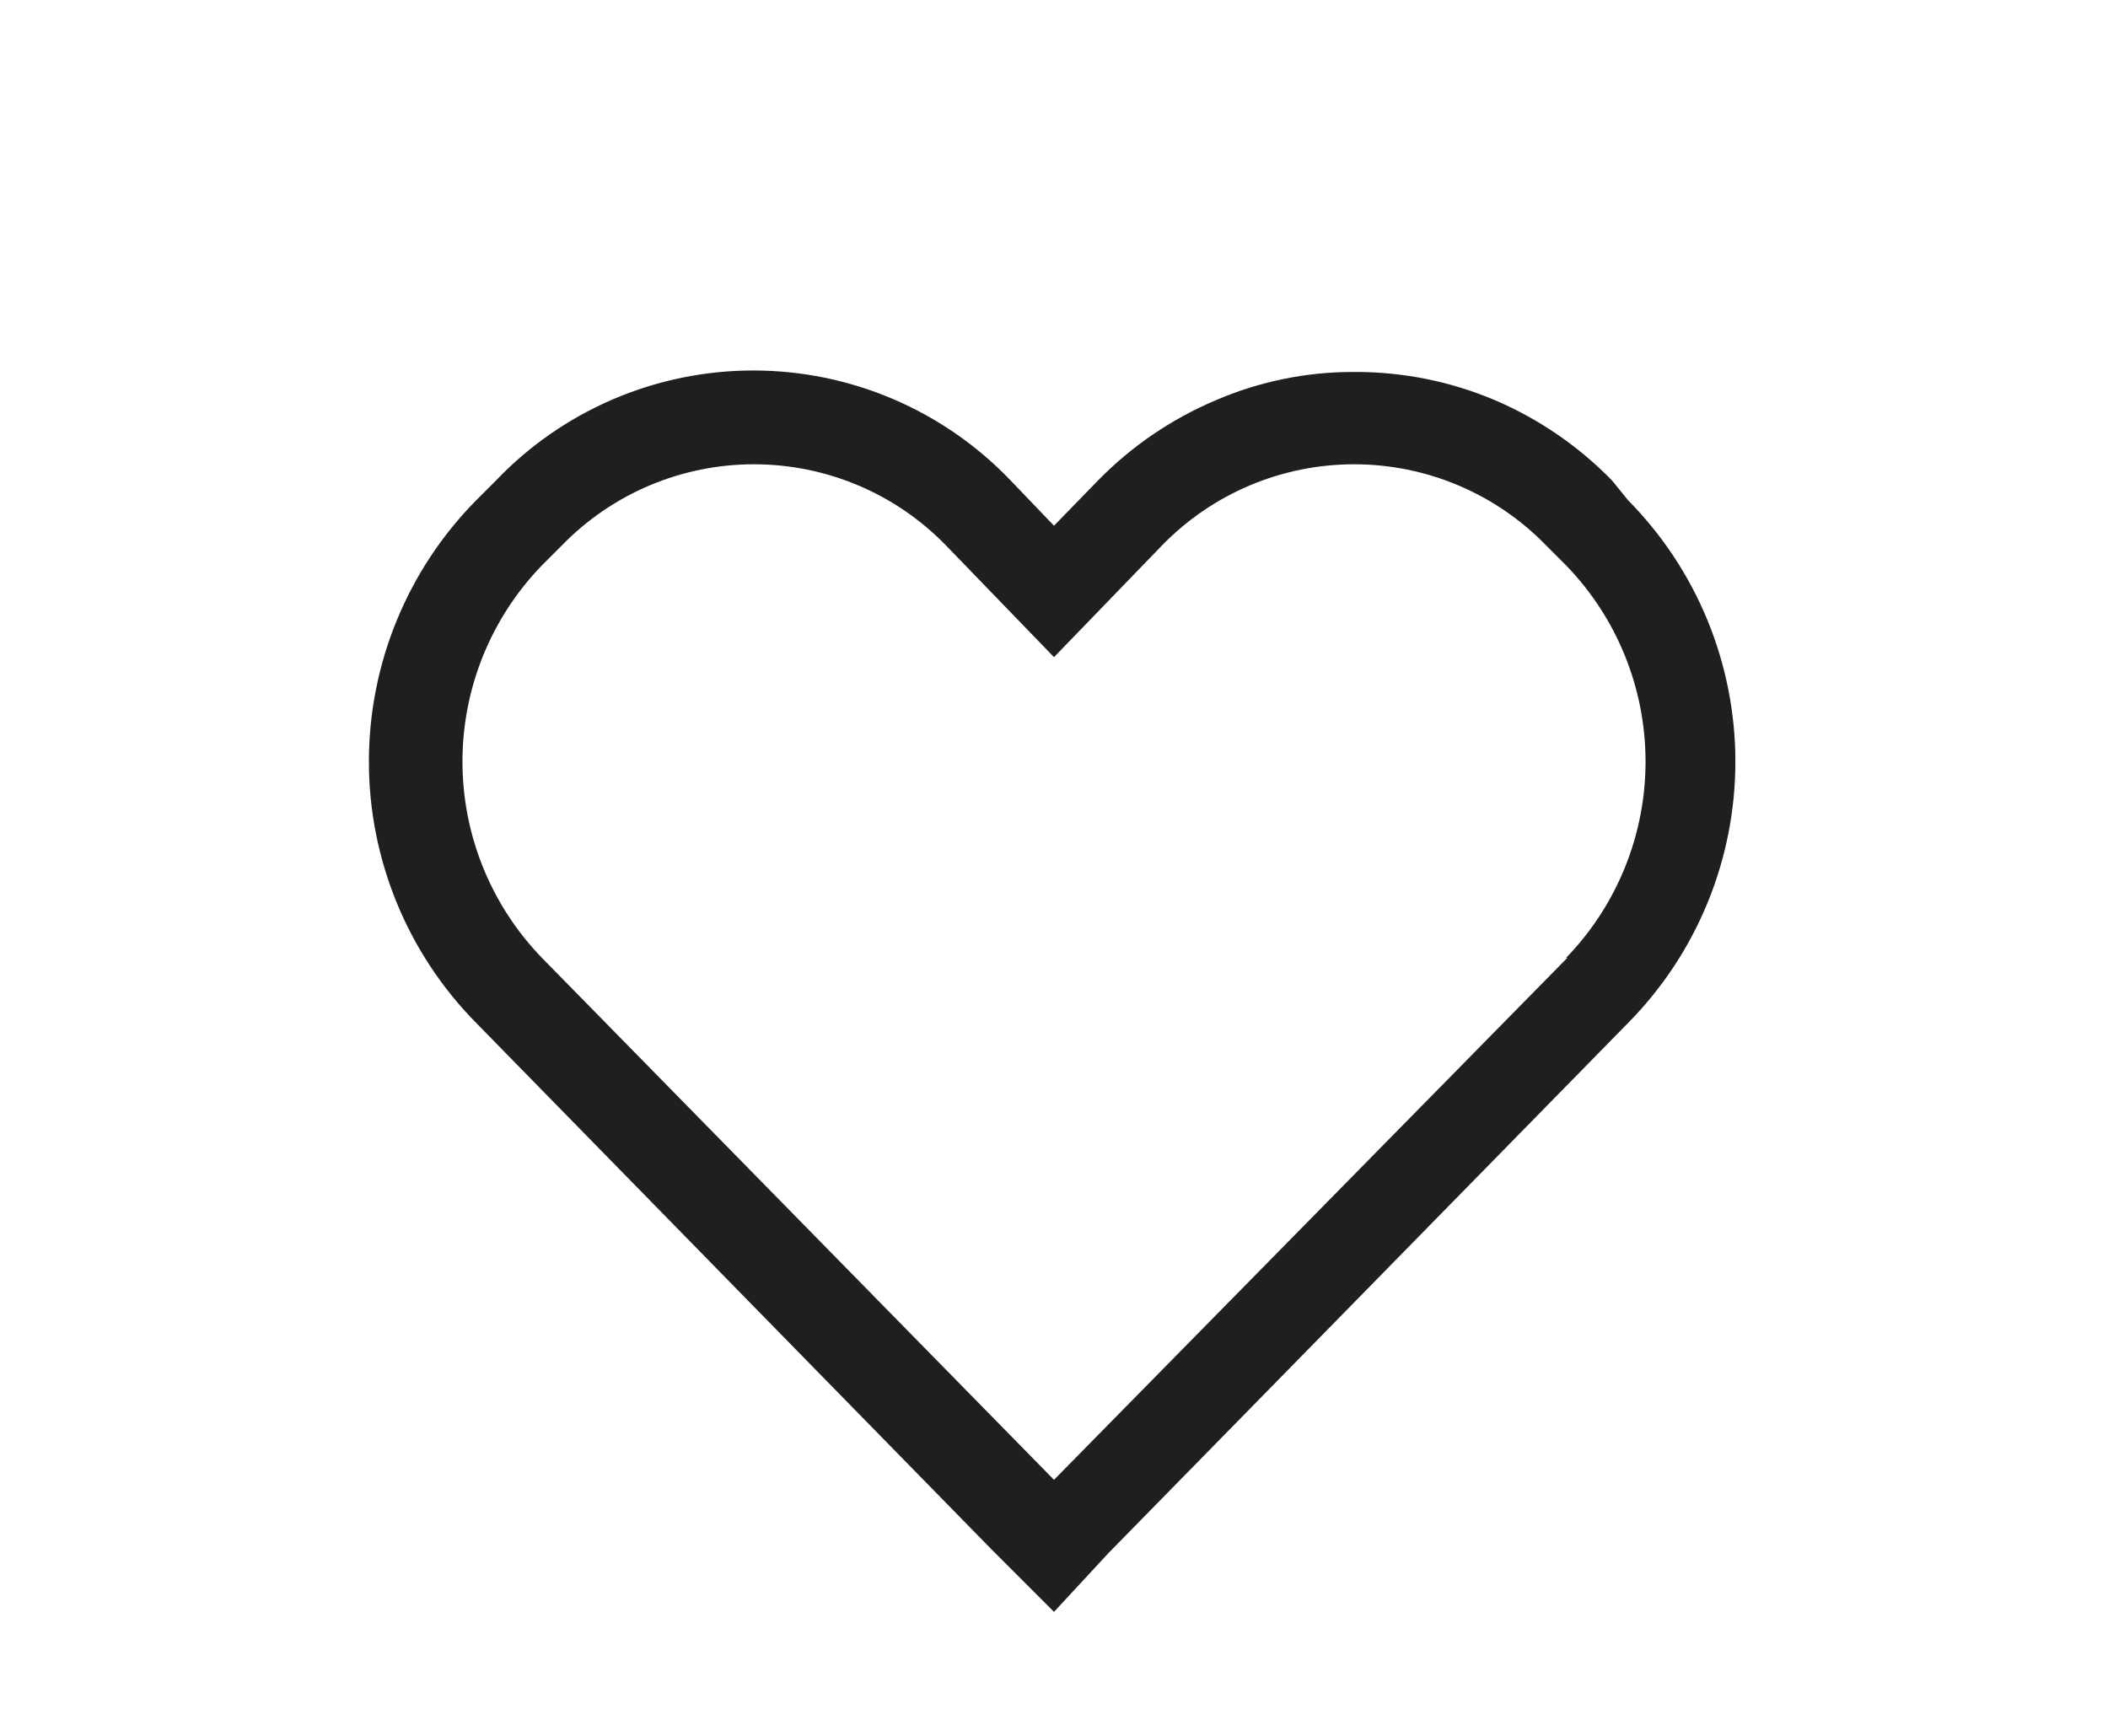
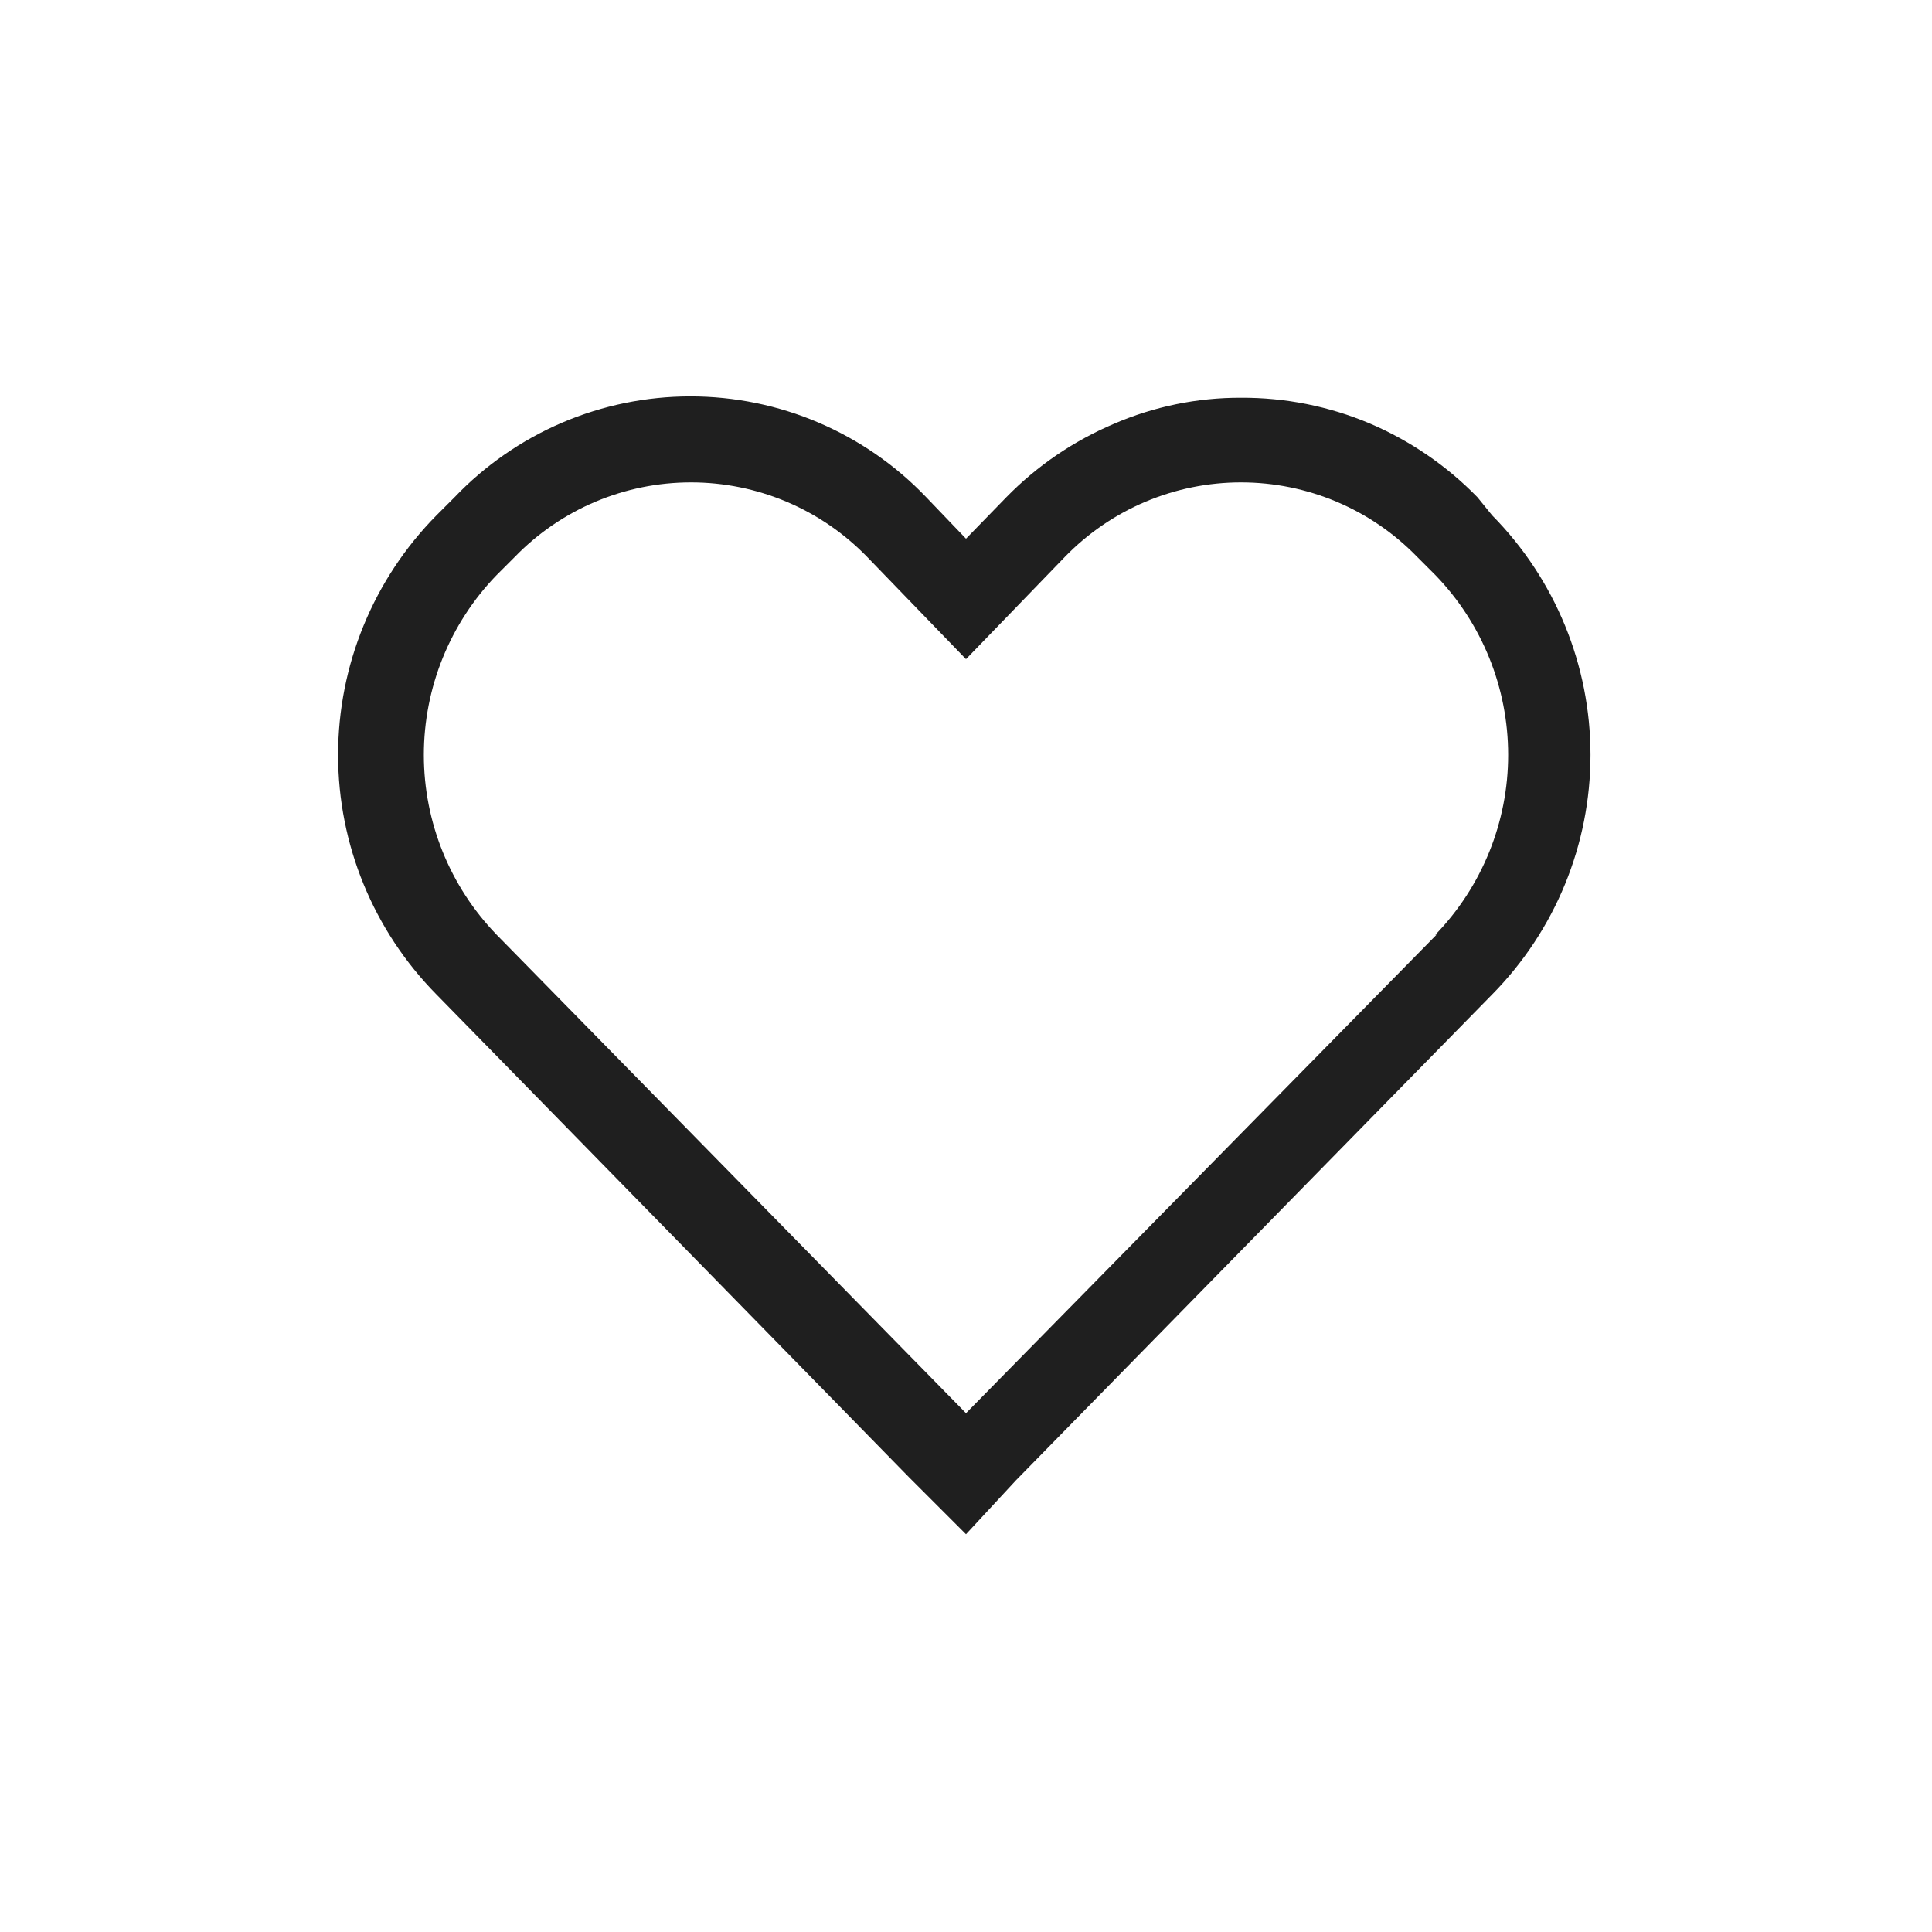
- <svg xmlns="http://www.w3.org/2000/svg" width="34" height="28" fill="none">
+ <svg xmlns="http://www.w3.org/2000/svg" width="32" height="32" viewBox="0 0 34 32" fill="none">
  <path d="M26 7.75C25.459 7.195 24.813 6.753 24.1 6.45C23.385 6.149 22.616 5.996 21.84 6C21.07 5.997 20.307 6.154 19.6 6.46C18.891 6.761 18.249 7.199 17.71 7.75L17 8.48L16.3 7.75C15.764 7.189 15.12 6.743 14.407 6.438C13.694 6.133 12.926 5.976 12.15 5.976C11.374 5.976 10.607 6.133 9.893 6.438C9.18 6.743 8.536 7.189 8 7.75L7.68 8.07C6.572 9.193 5.95 10.707 5.95 12.285C5.95 13.863 6.572 15.377 7.68 16.5L16 25L17 26L17.88 25.05L26.26 16.5C27.369 15.377 27.99 13.863 27.99 12.285C27.99 10.707 27.369 9.193 26.26 8.07L26 7.75ZM25.28 15.45L17 23.87L8.74 15.45C7.918 14.601 7.459 13.466 7.459 12.285C7.459 11.104 7.918 9.969 8.74 9.12L9.06 8.8C9.463 8.385 9.945 8.055 10.477 7.83C11.01 7.605 11.582 7.489 12.16 7.489C12.738 7.489 13.311 7.605 13.843 7.83C14.376 8.055 14.857 8.385 15.26 8.8L17 10.6L18.74 8.8C19.143 8.385 19.625 8.055 20.157 7.83C20.69 7.605 21.262 7.489 21.84 7.489C22.418 7.489 22.991 7.605 23.523 7.83C24.056 8.055 24.537 8.385 24.94 8.8L25.26 9.12C26.082 9.969 26.541 11.104 26.541 12.285C26.541 13.466 26.082 14.601 25.26 15.45H25.28Z" fill="#1F1F1F" />
</svg>
